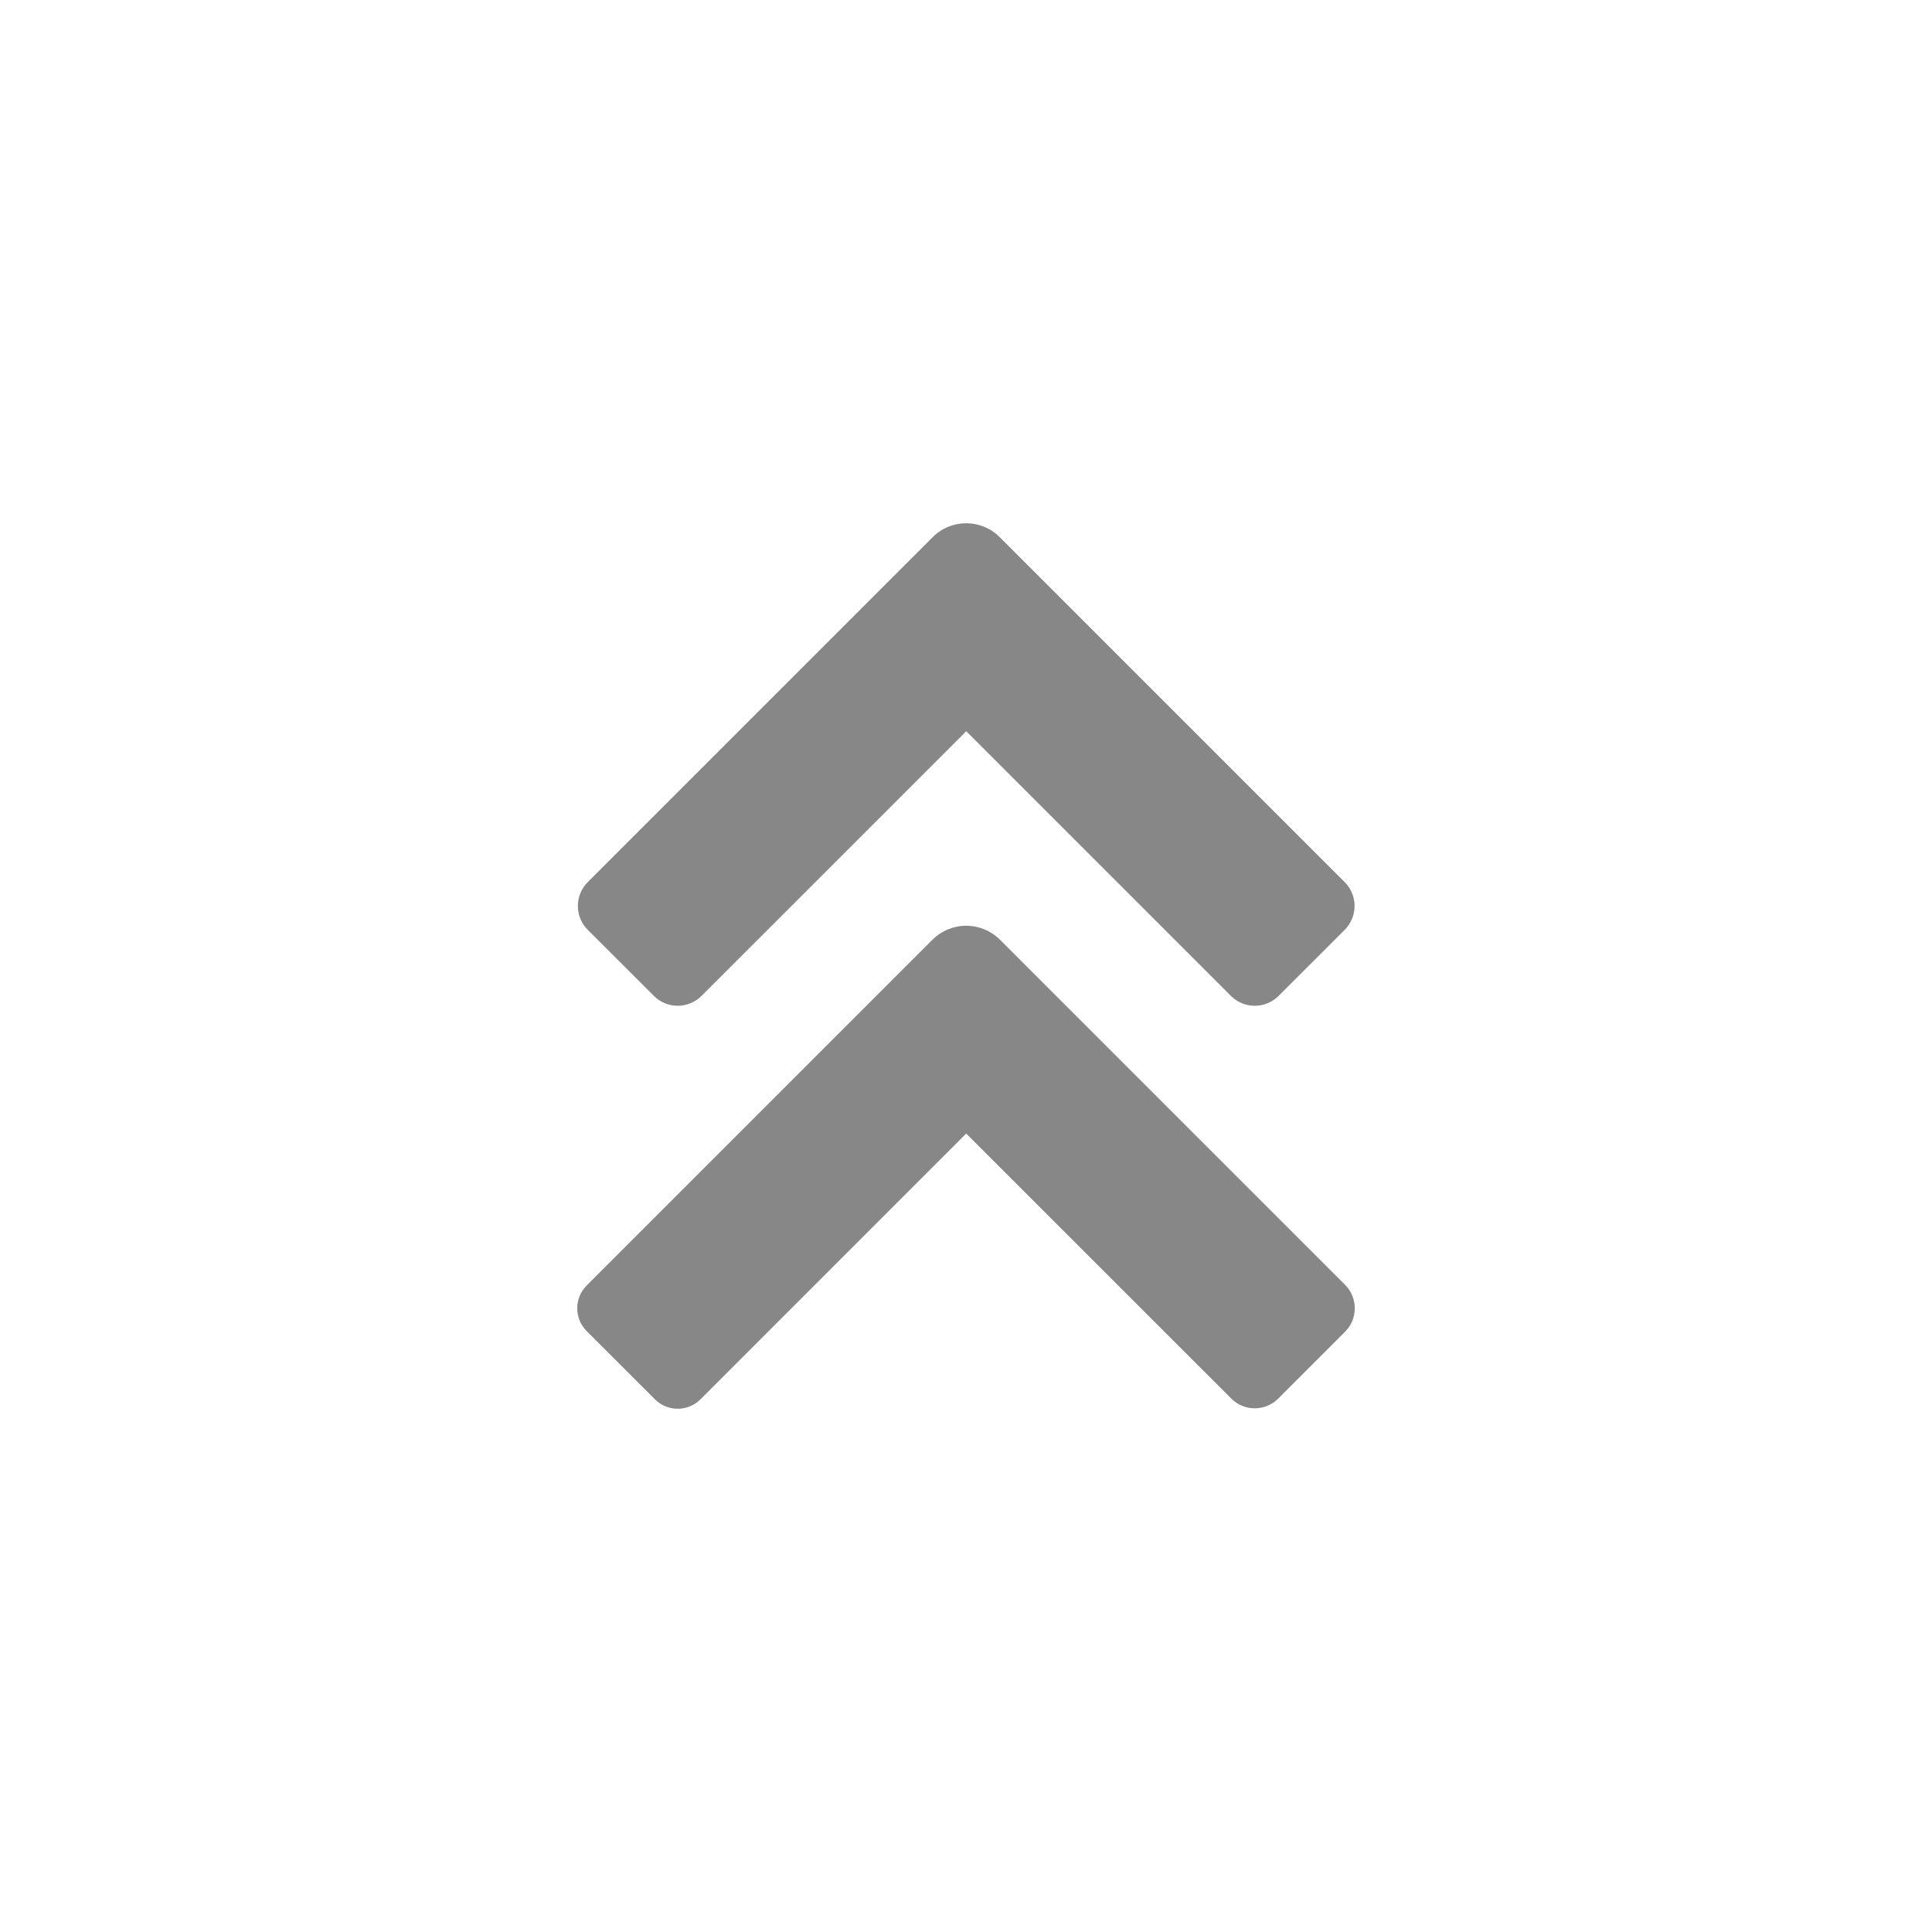
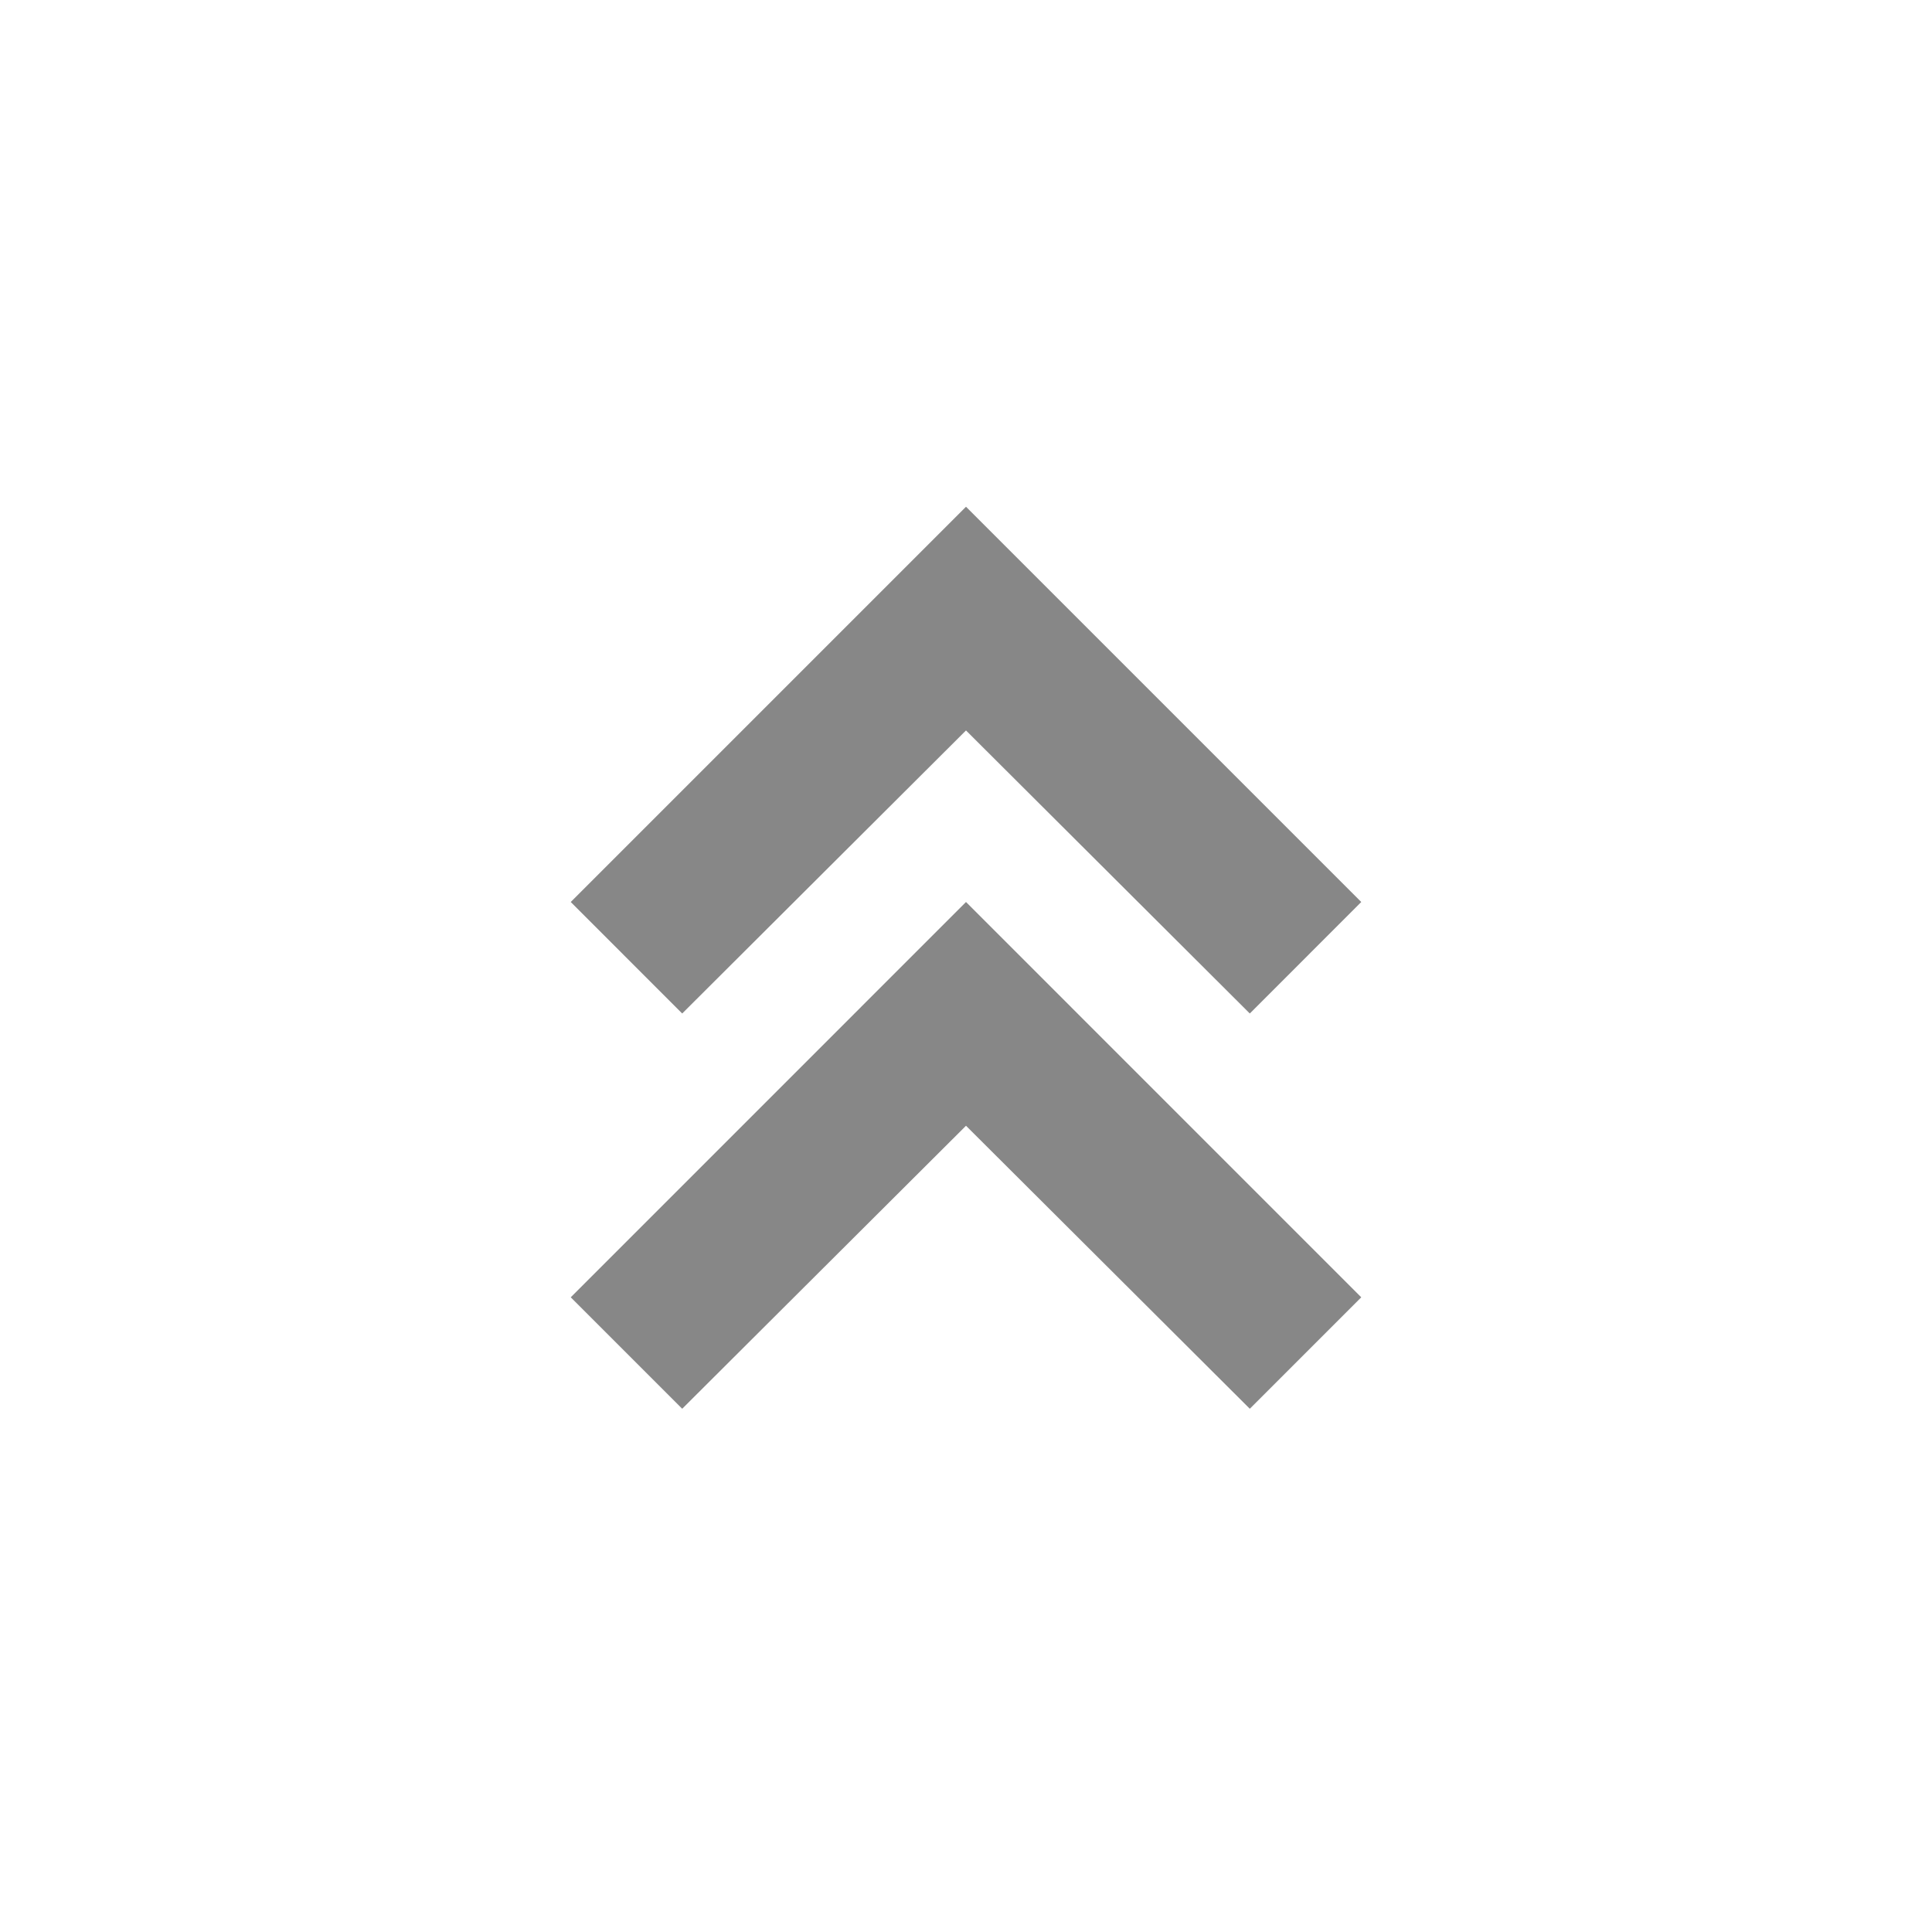
<svg xmlns="http://www.w3.org/2000/svg" clip-rule="evenodd" fill-rule="evenodd" stroke-linejoin="round" stroke-miterlimit="2" viewBox="0 0 48 48">
-   <path d="m0 0h16v16h-16z" fill="none" stroke-width=".667" />
-   <path d="m24.005 28.163-6.602 6.603c-.151.15-.354.234-.566.234s-.416-.084-.565-.234l-1.697-1.696c-.15-.15-.234-.354-.234-.566s.084-.415.234-.566l8.592-8.591c.222-.222.524-.347.839-.347.314 0 .616.125.838.347l1.989 1.989 6.584 6.584c.155.155.242.365.242.584s-.087.429-.242.584l-1.659 1.659c-.155.155-.365.242-.584.242s-.429-.087-.584-.242zm.001-9.996-6.576 6.575c-.157.158-.371.246-.593.246-.223 0-.436-.088-.593-.246l-1.641-1.64c-.157-.157-.246-.371-.246-.593 0-.223.089-.437.246-.594l8.571-8.571c.459-.459 1.204-.459 1.663.001l.582.581 7.989 7.989c.157.158.246.371.246.593 0 .223-.089.436-.246.594l-1.641 1.64c-.157.157-.37.246-.593.246s-.436-.088-.593-.246z" fill="#878787" />
+   <path d="m0 0h48v48h-48z" fill="none" stroke-width="2" />
+   <path d="m14.18 32.231 2.769 2.769 7.051-7.031 7.051 7.031 2.769-2.769-9.82-9.821zm0-9.821 2.769 2.77 7.051-7.032 7.051 7.032 2.769-2.77-9.82-9.82z" fill="#878787" fill-rule="nonzero" />
</svg>
